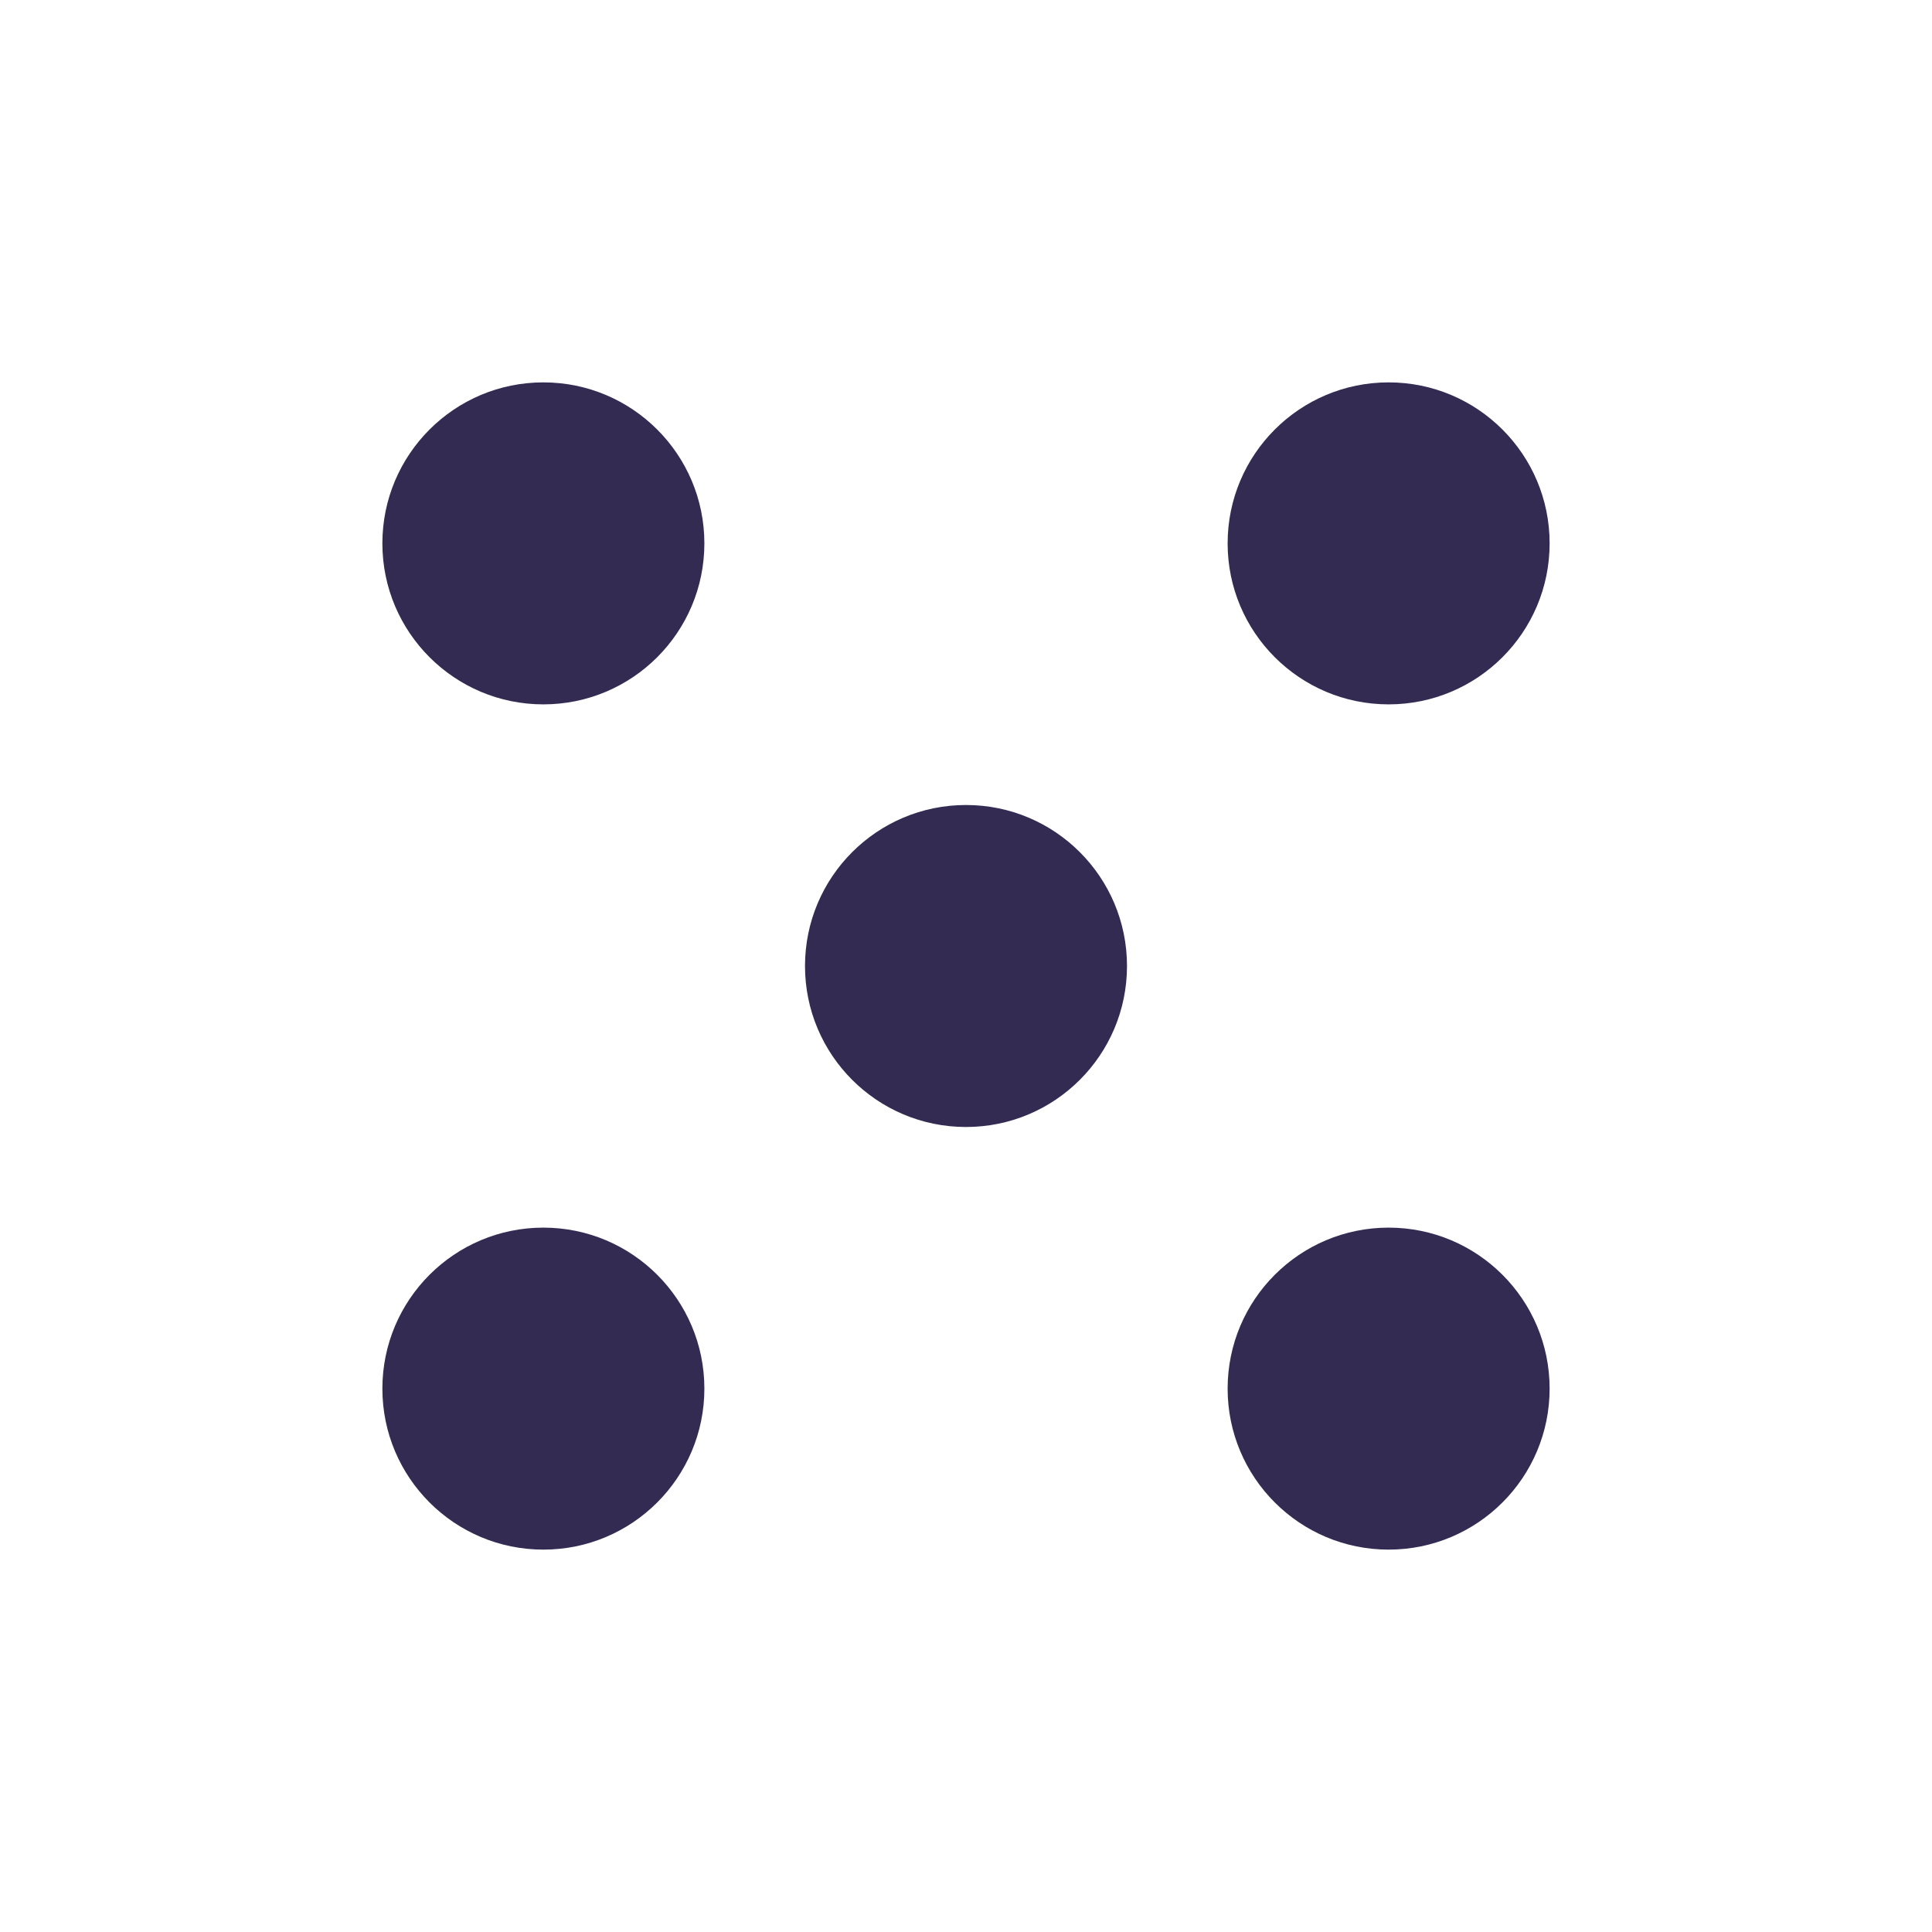
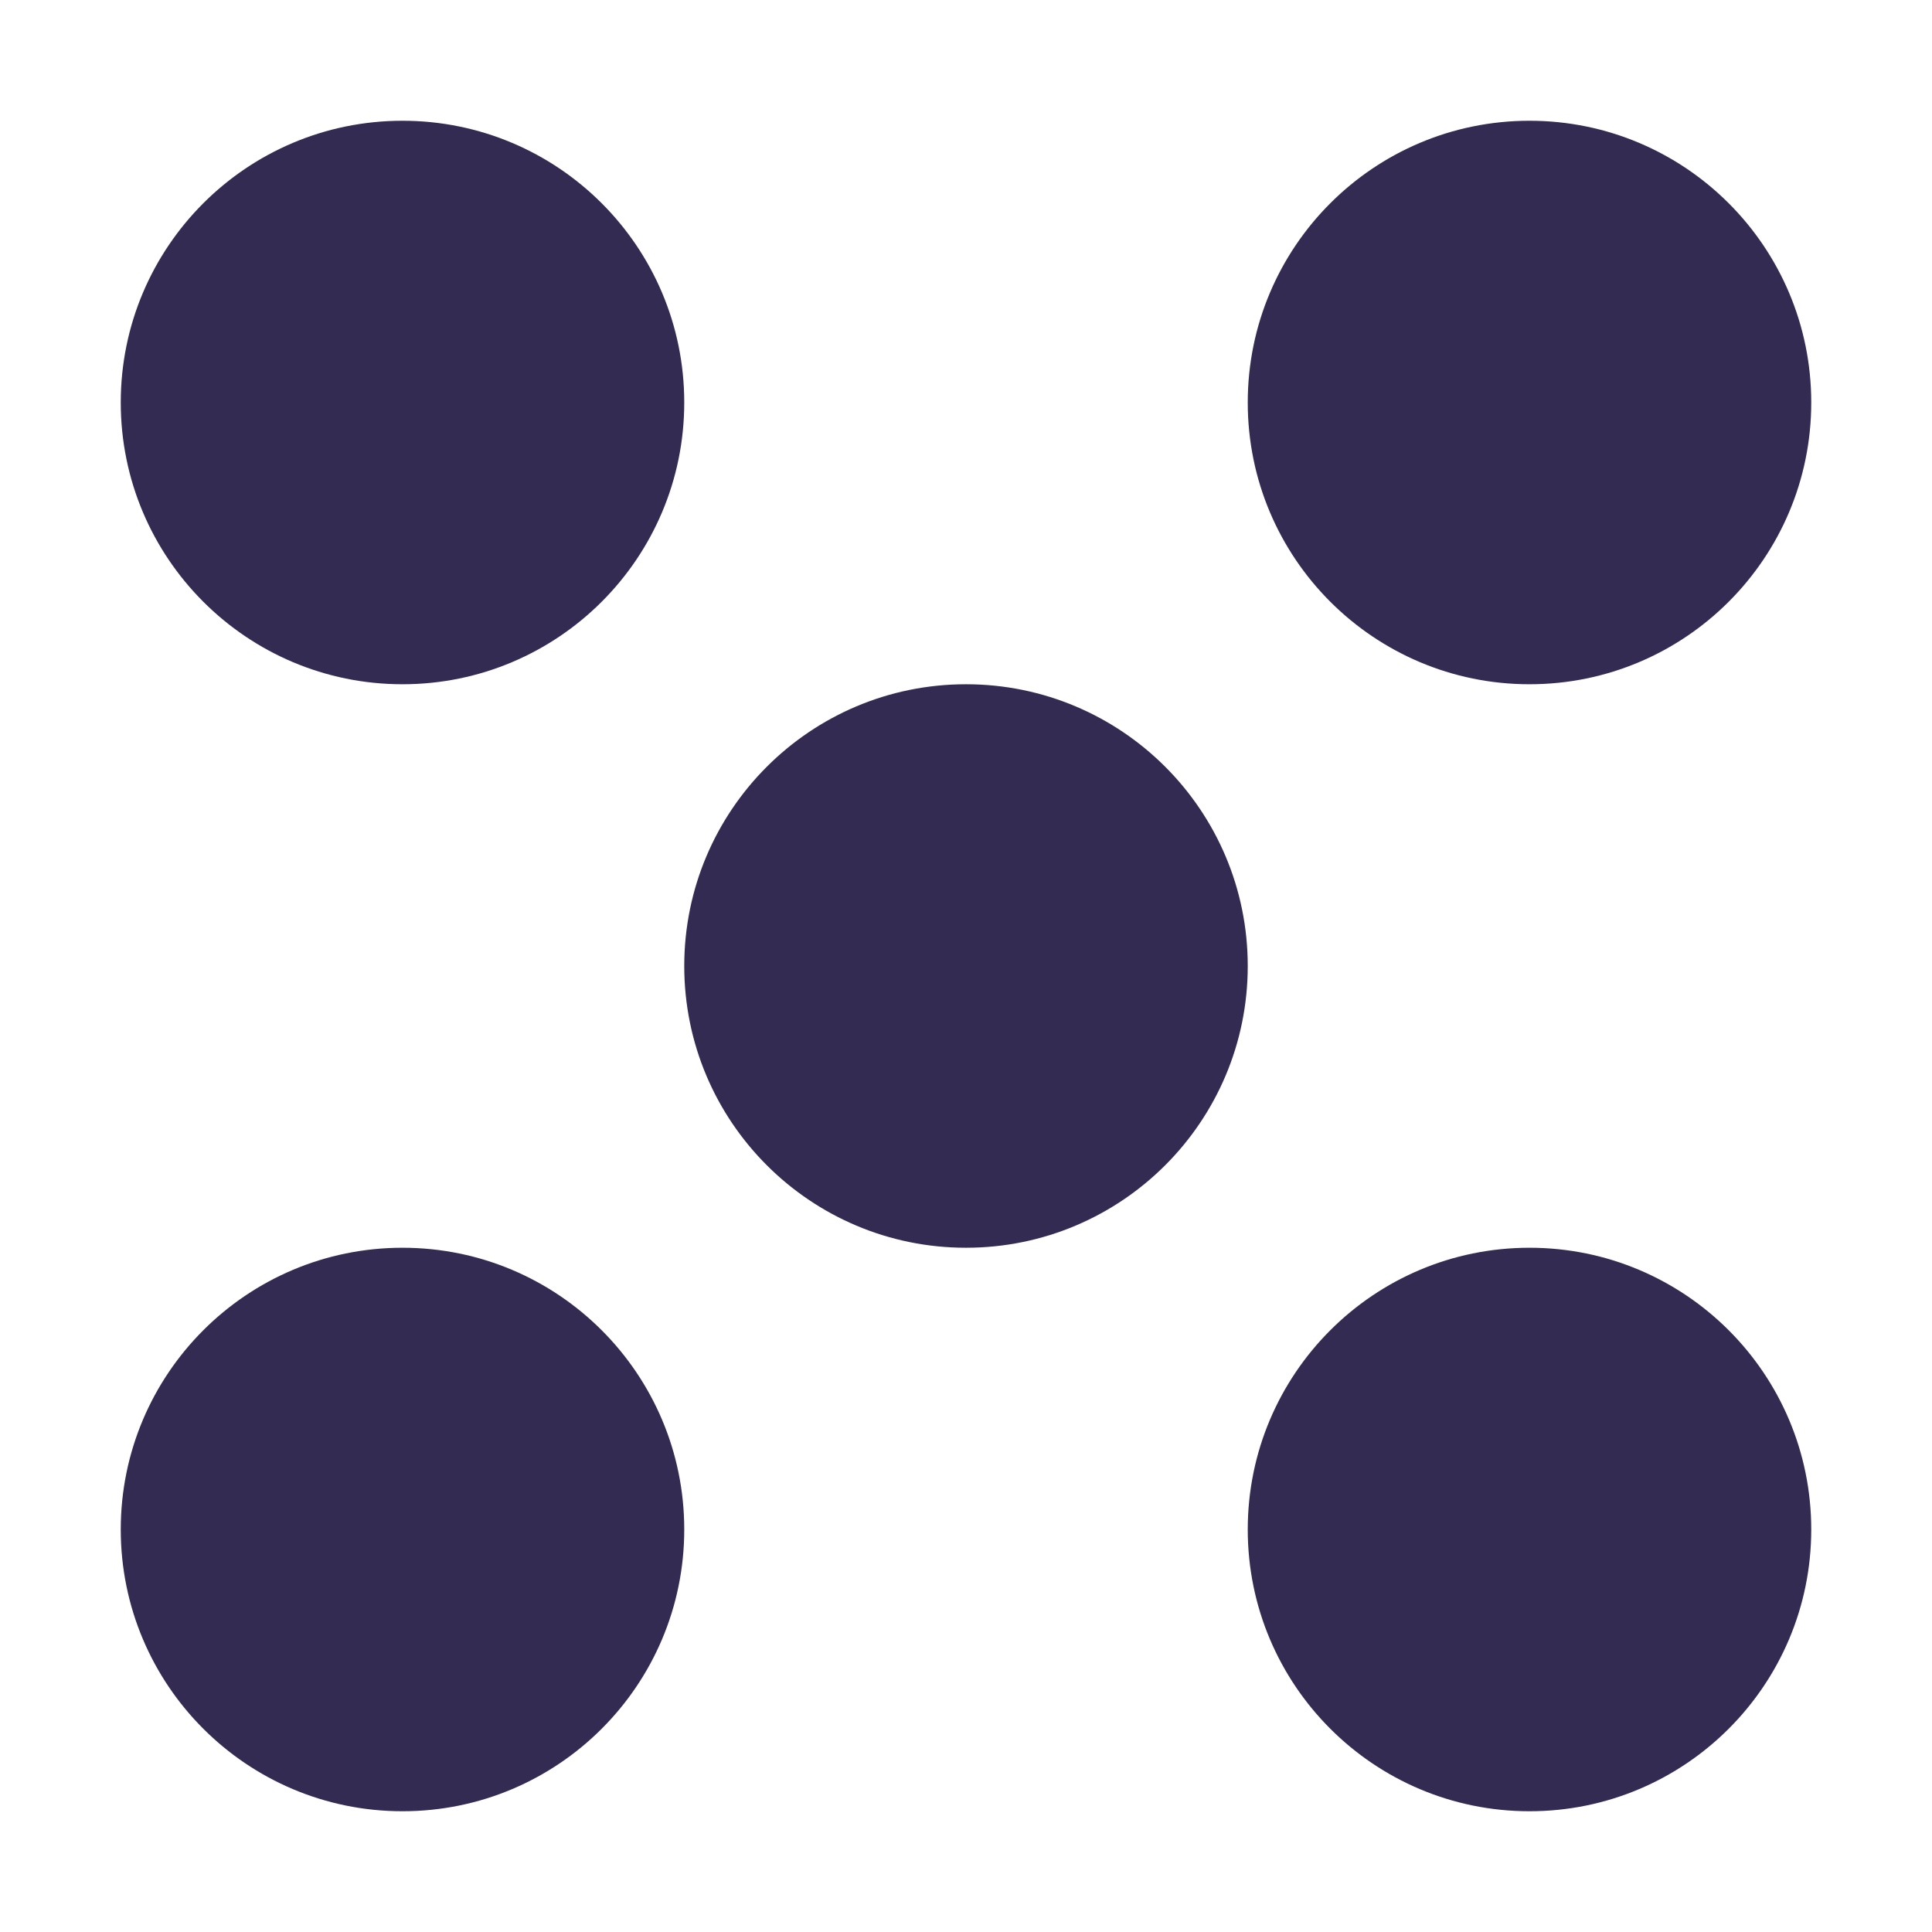
<svg xmlns="http://www.w3.org/2000/svg" viewBox="0 0 96 96">
  <g fill="#342b52">
-     <circle cx="27" cy="27" r="8" />
-     <circle cx="69" cy="27" r="8" />
-     <circle cx="48" cy="48" r="8" />
-     <circle cx="27" cy="69" r="8" />
-     <circle cx="69" cy="69" r="8" />
+     <circle cx="20" cy="20" r="14" />
+     <circle cx="76" cy="20" r="14" />
+     <circle cx="48" cy="48" r="14" />
+     <circle cx="20" cy="76" r="14" />
+     <circle cx="76" cy="76" r="14" />
  </g>
</svg>
